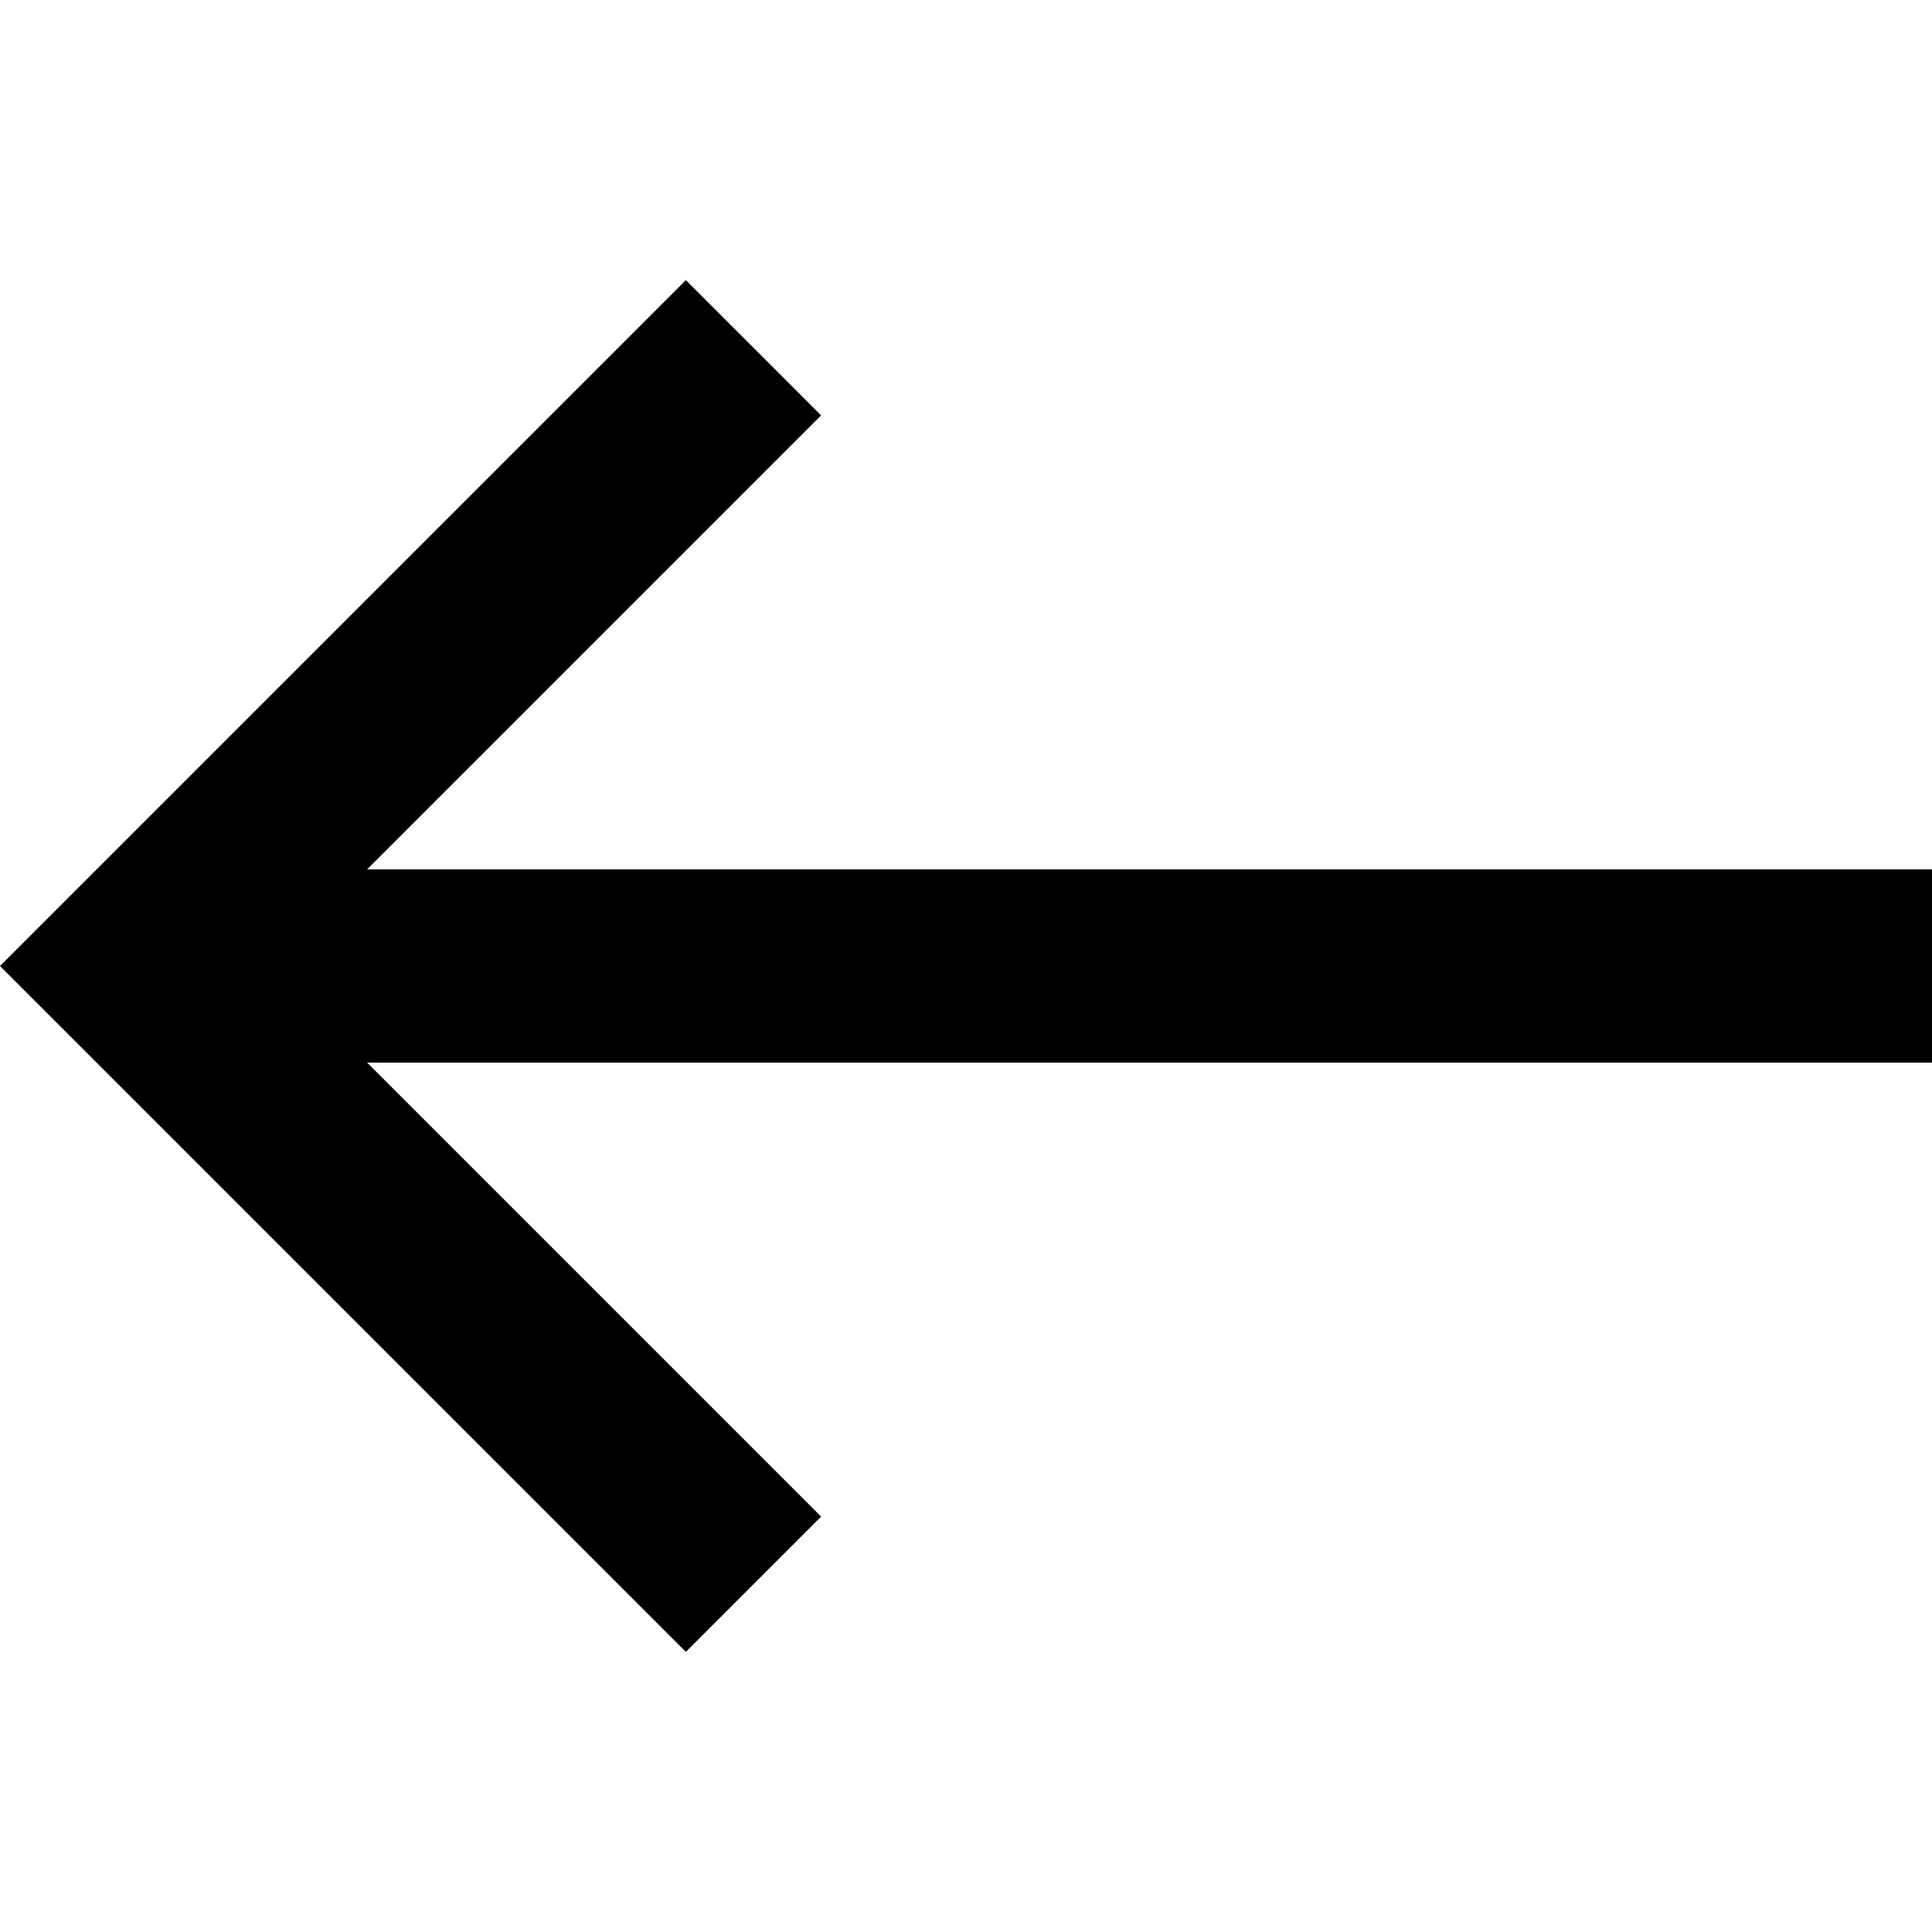
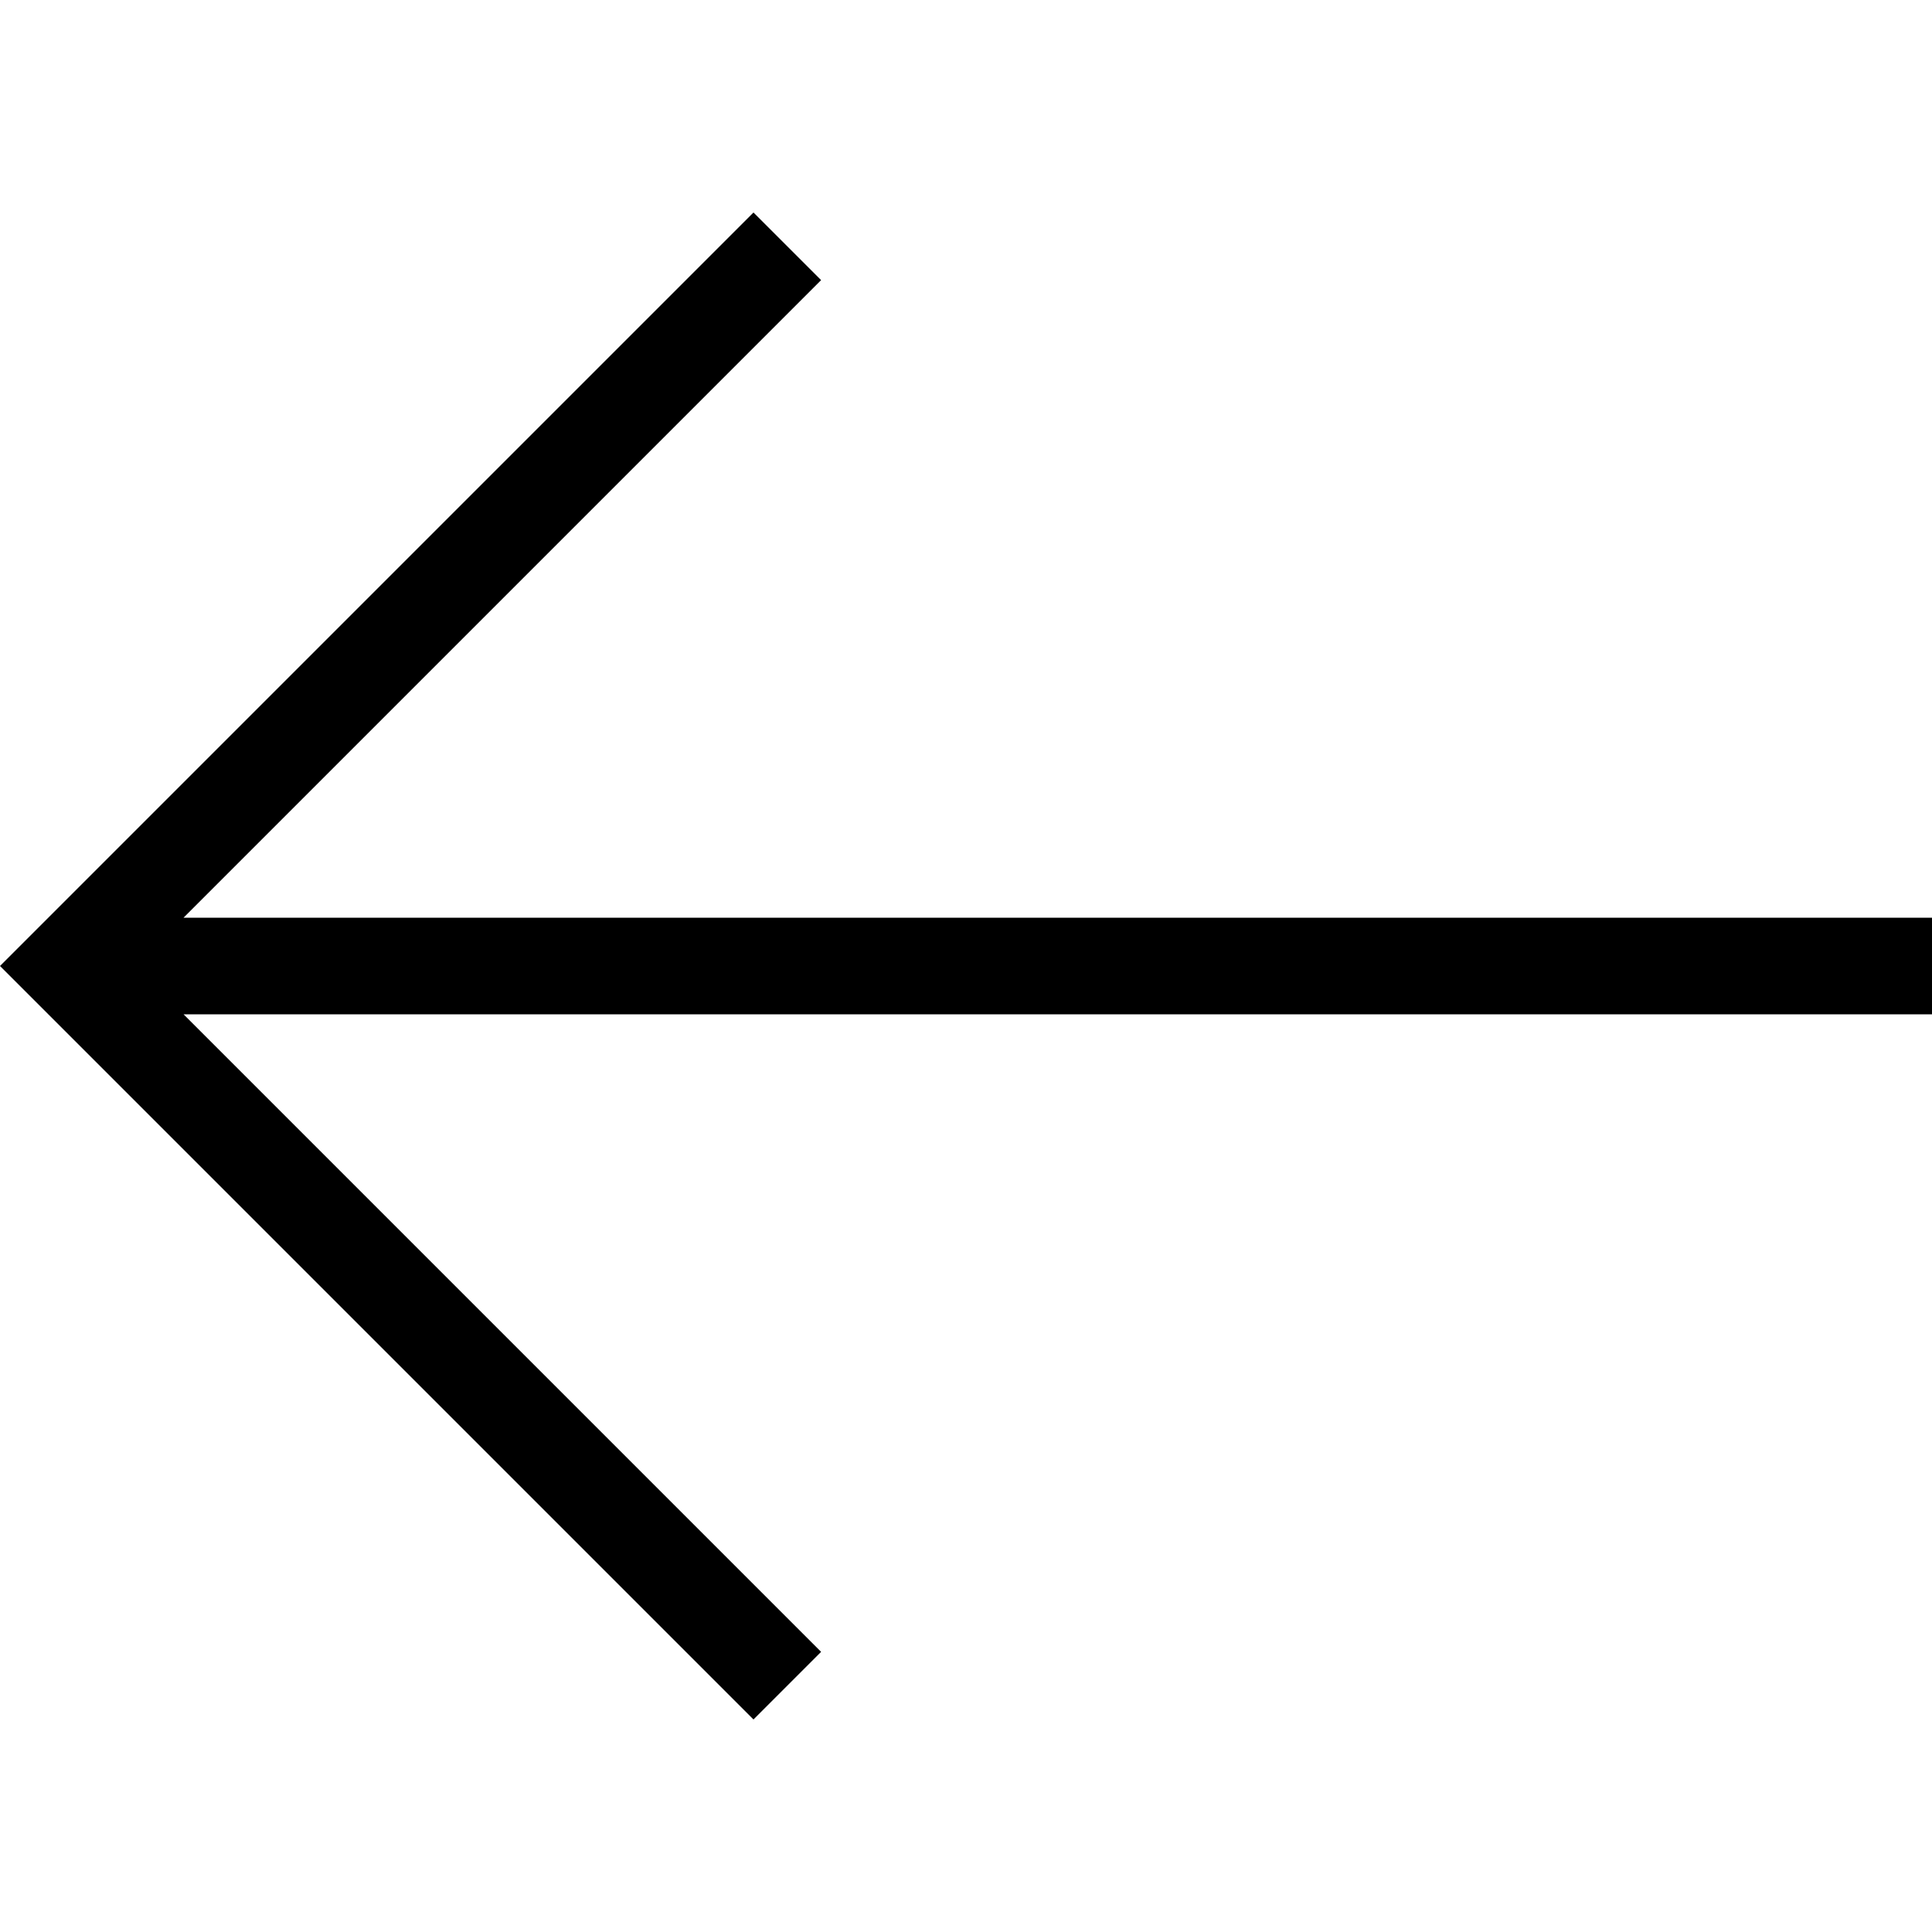
<svg xmlns="http://www.w3.org/2000/svg" width="20" height="20" viewBox="0 0 0.2 0.2" version="1.1" id="svg1">
  <defs id="defs1" />
  <g id="layer1">
-     <path id="rect6" style="fill:#000000;stroke-width:0.01" d="M 0.2,0.11 H 0.038 L 0.085,0.157 0.071,0.171 0.014,0.114 -1e-8,0.1 l 0.014,-0.014 0.057,-0.057 0.014,0.014 -0.047,0.047 h 0.162 z" />
+     <path id="rect5" style="fill:#000000;stroke-width:0.01" d="M 0.2,0.095 H 0.019 l 0.066,-0.066 -0.007,-0.007 -0.071,0.071 L 0,0.1 l 0.007,0.007 0.071,0.071 0.007,-0.007 L 0.019,0.105 0.2,0.105 Z" />
  </g>
</svg>
